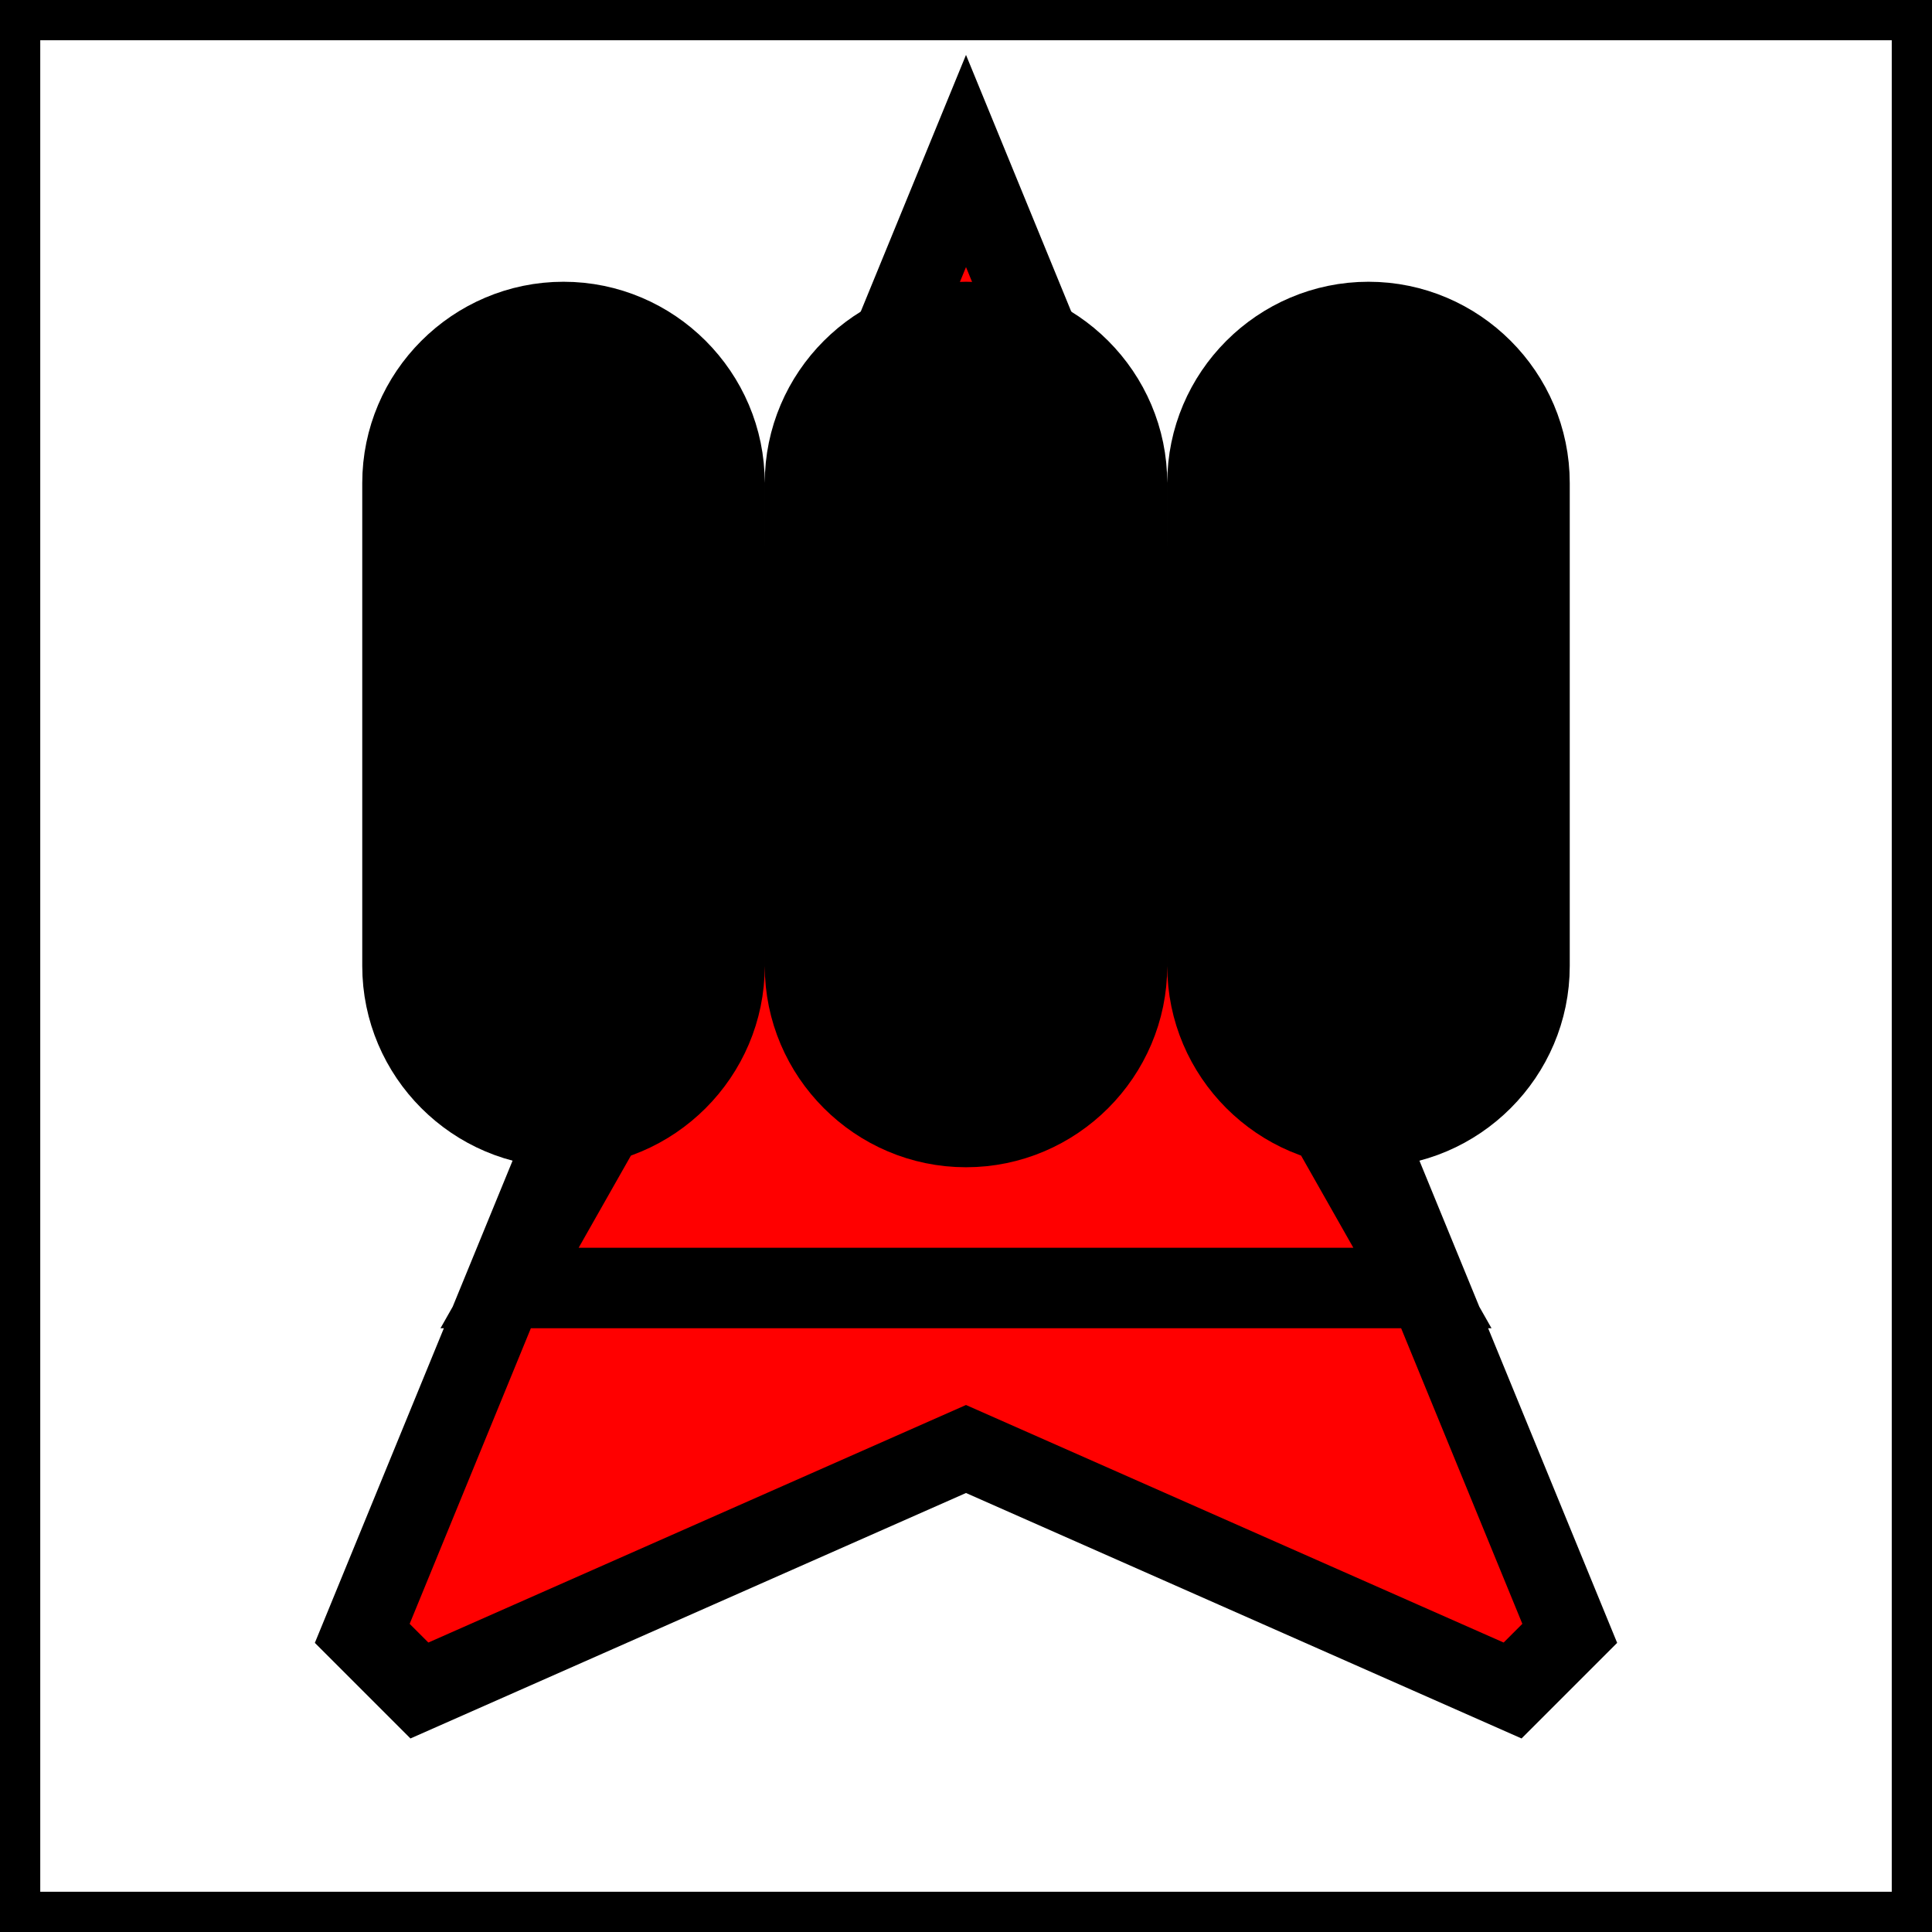
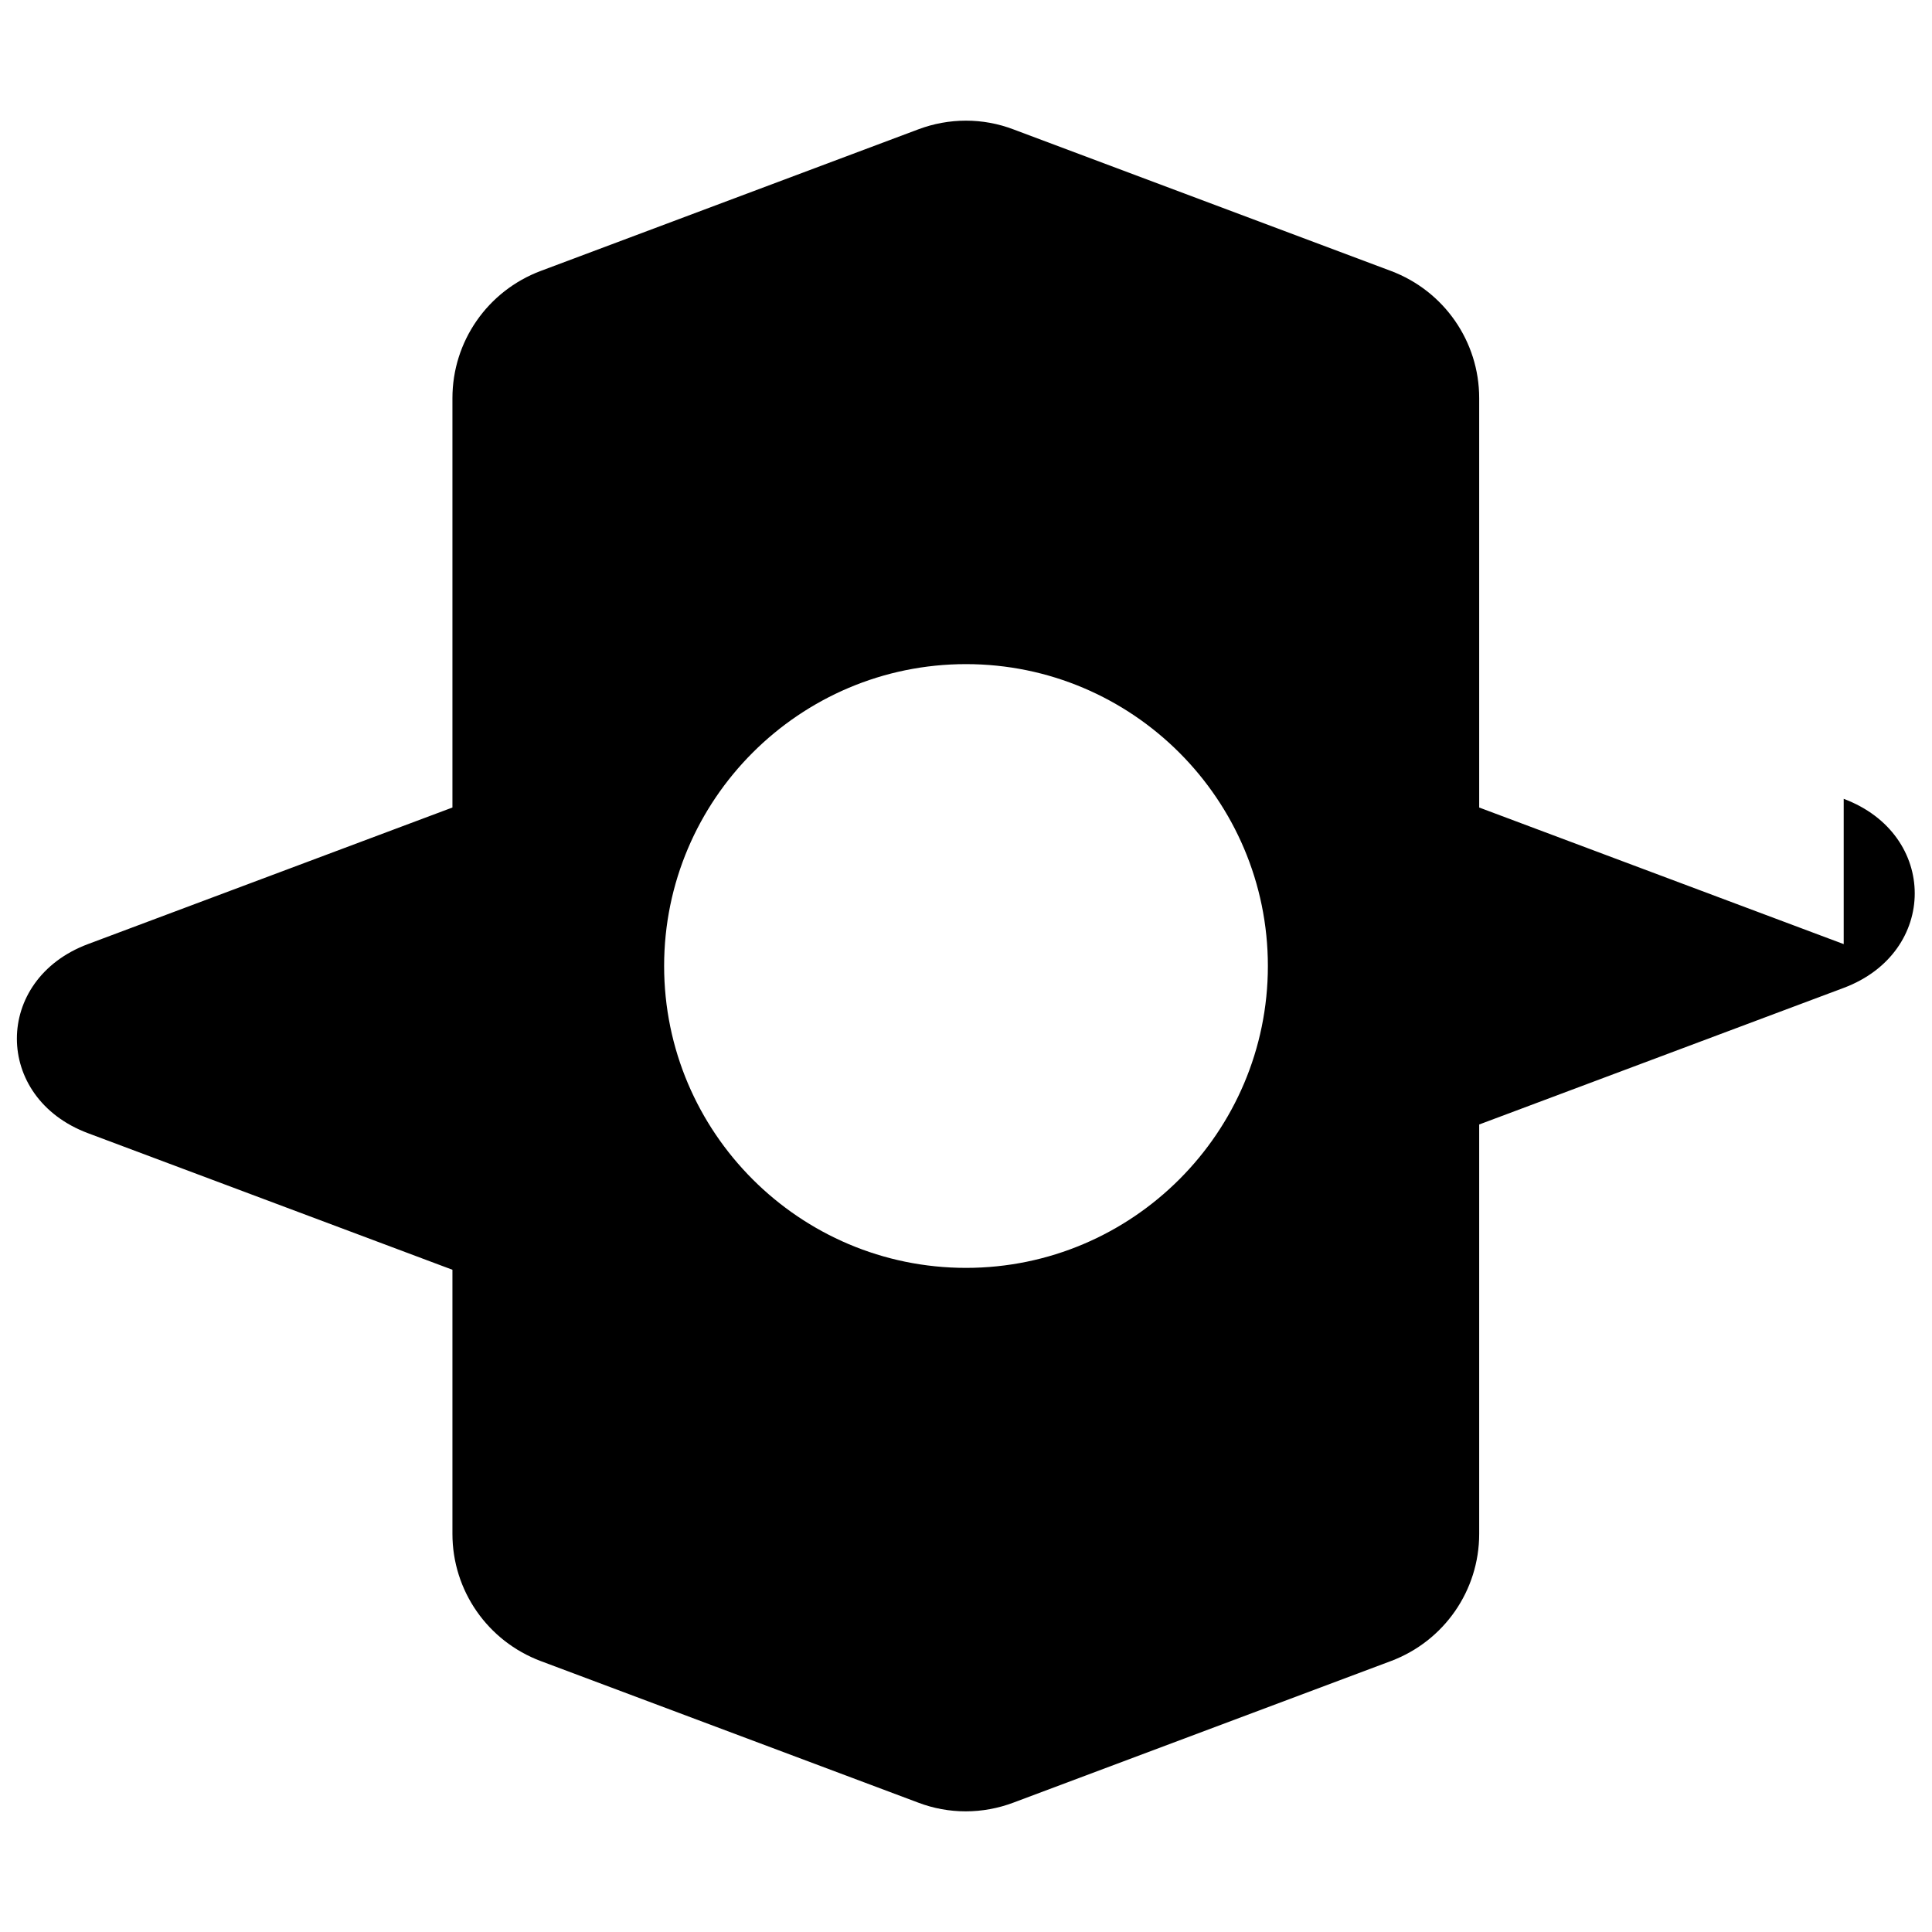
- <svg xmlns="http://www.w3.org/2000/svg" viewBox="0 0 24 24" fill="red" stroke="black" stroke-width="1">
-   <path d="M12 2L4.5 20.29l.71.71L12 18l6.79 3 .71-.71L12 2zM6.33 16H17.67L12 6l-5.67 10z" />
-   <path d="M0 0h24v24H0z" fill="none" />
-   <path d="M12 14c-1.1 0-2-.9-2-2V6c0-1.1.9-2 2-2s2 .9 2 2v6c0 1.1-.9 2-2 2zm-5 0c-1.1 0-2-.9-2-2V6c0-1.1.9-2 2-2s2 .9 2 2v6c0 1.1-.9 2-2 2zm10 0c-1.1 0-2-.9-2-2V6c0-1.1.9-2 2-2s2 .9 2 2v6c0 1.1-.9 2-2 2z" fill="black" />
+ <svg xmlns="http://www.w3.org/2000/svg" viewBox="0 0 512 512">
+   <path d="M488.6 250.2L392 214V105.5c0-15-9.3-28.4-23.4-33.7l-100-37.5c-8.1-3.1-17.1-3.1-25.3 0l-100 37.5c-14.1 5.3-23.4 18.7-23.4 33.7V214l-96.6 36.2c-25.1 9.4-25.1 40.7 0 50.1l96.6 36.2V406.5c0 15 9.3 28.4 23.4 33.7l100 37.5c8.1 3.1 17.1 3.1 25.3 0l100-37.5c14.1-5.3 23.4-18.7 23.4-33.7V298l96.6-36.2c25.1-9.4 25.1-40.7 0-50.1zM256 336c-44.1 0-80-35.9-80-80s35.9-80 80-80 80 35.9 80 80-35.9 80-80 80z" />
</svg>
